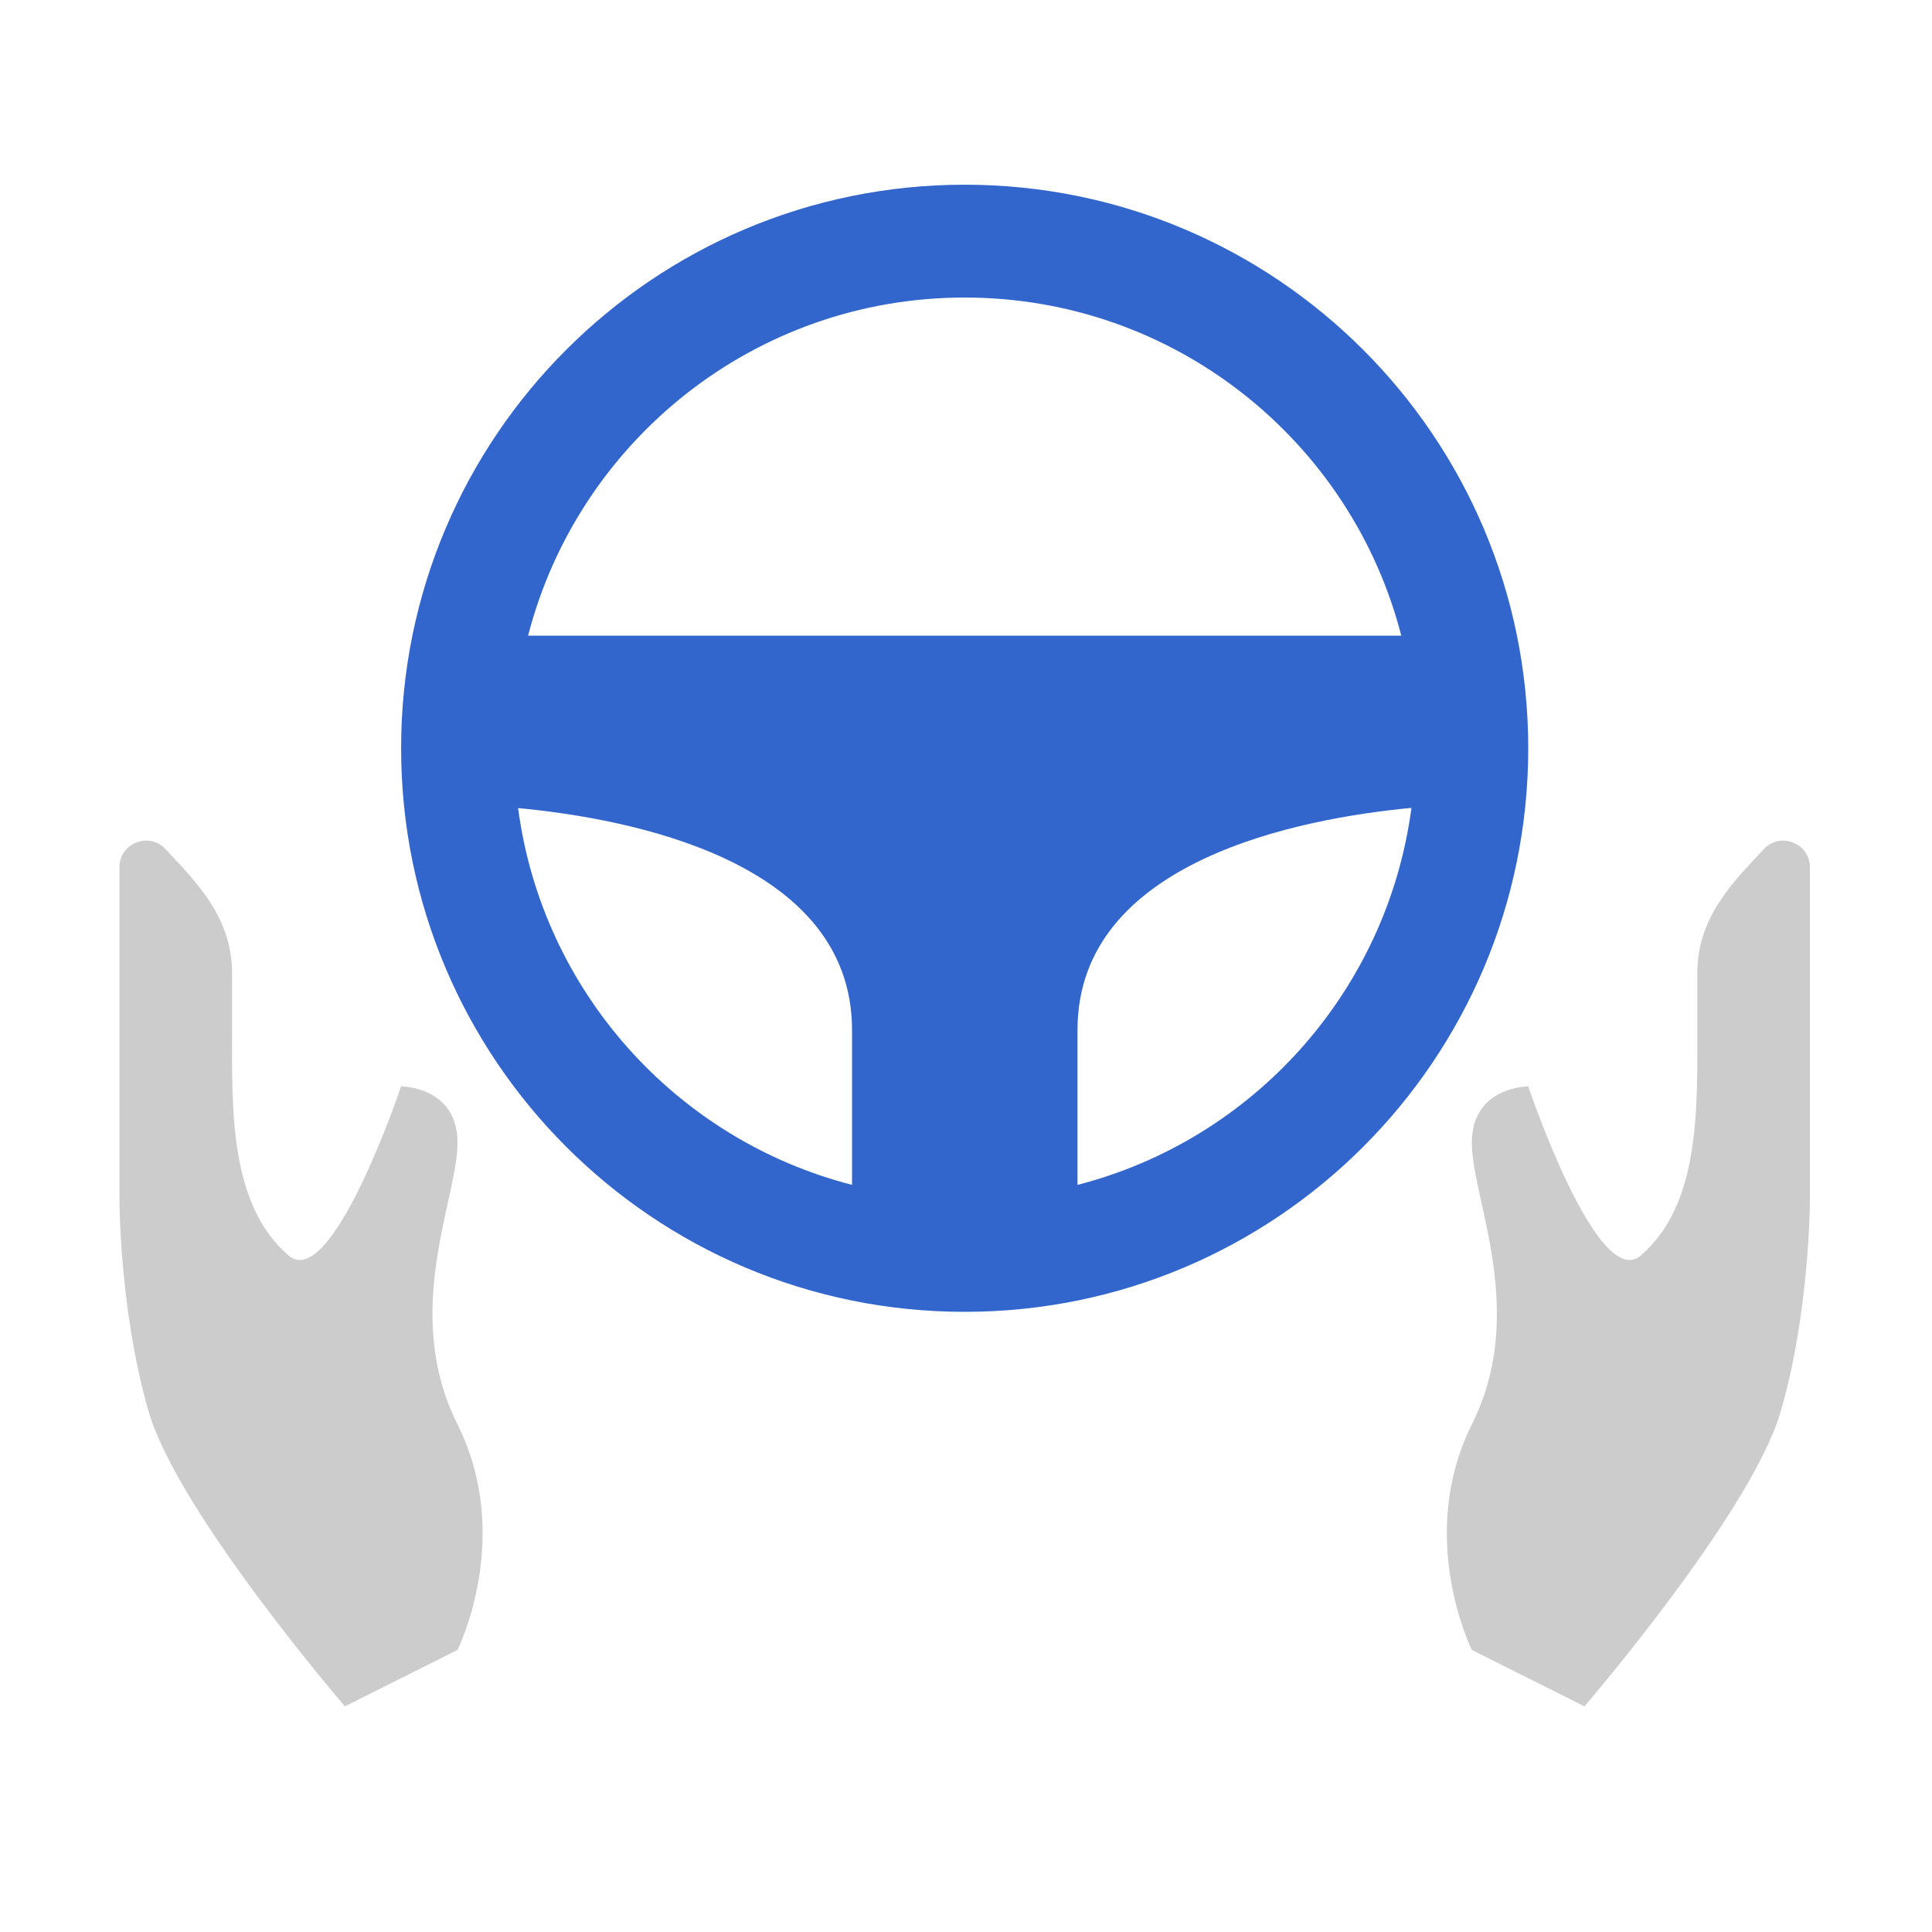
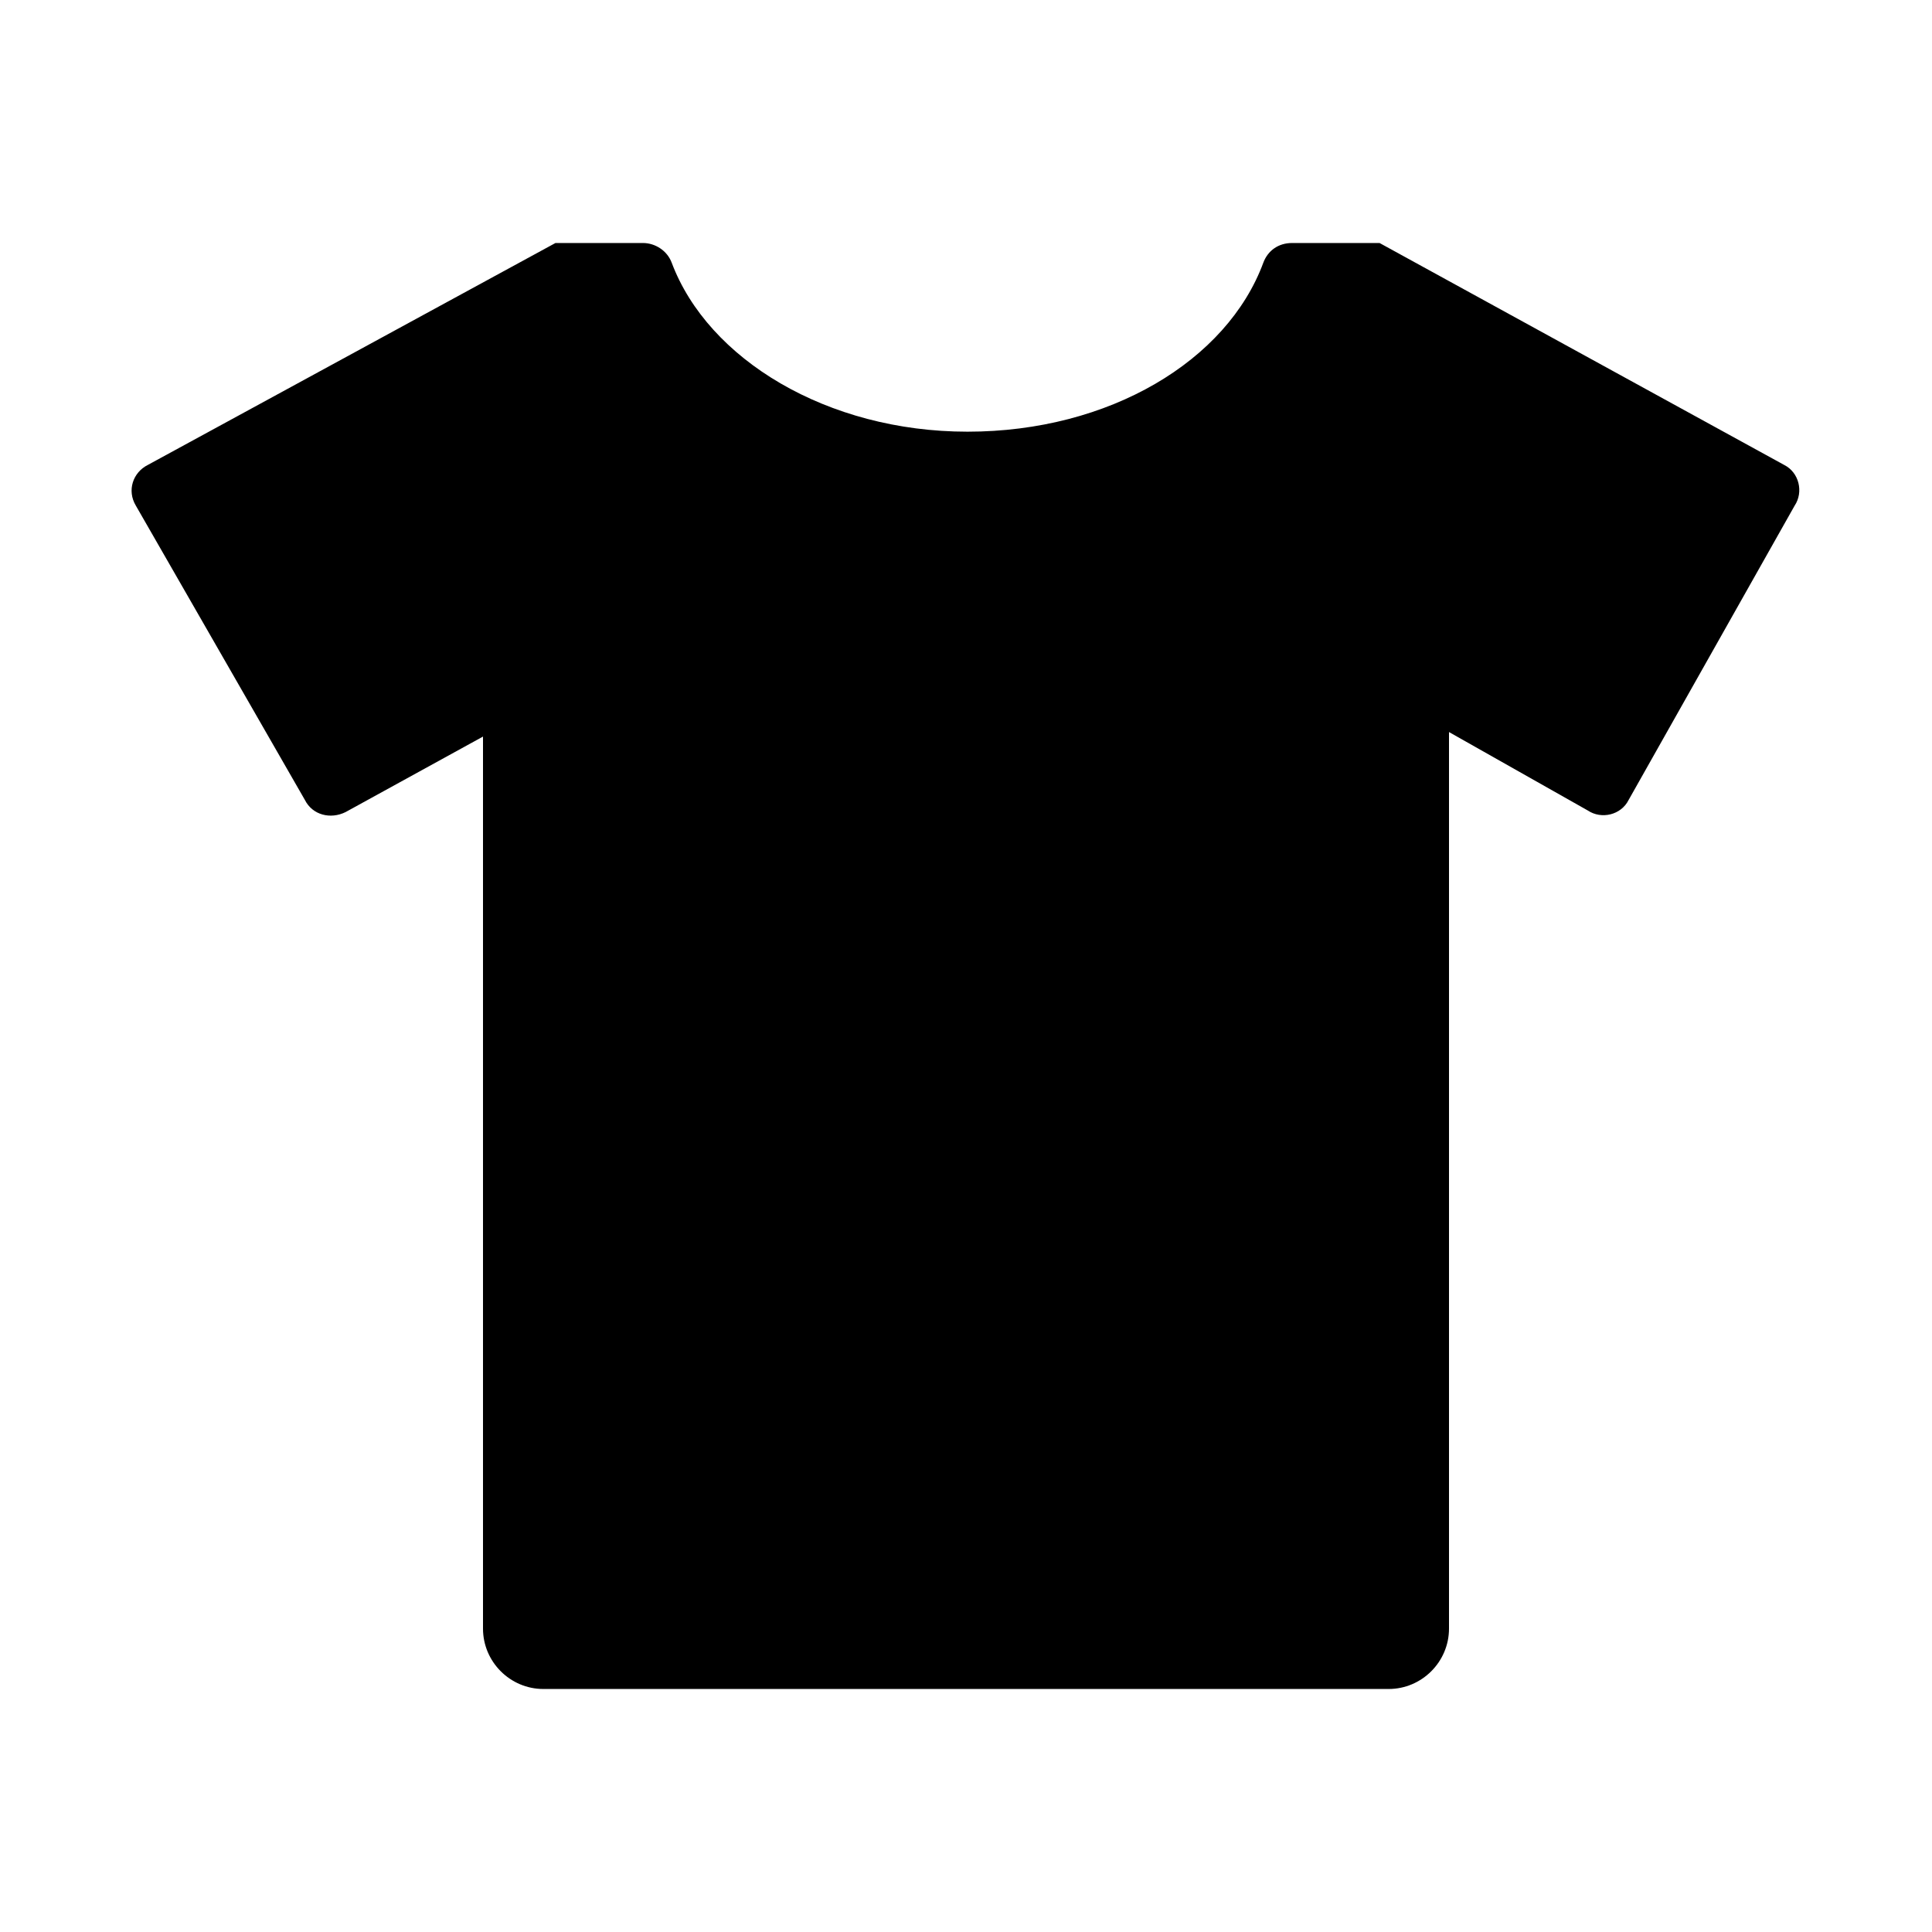
- <svg xmlns="http://www.w3.org/2000/svg" t="1524023088949" class="icon" style="" viewBox="0 0 1024 1024" version="1.1" p-id="1432" width="200" height="200">
+ <svg xmlns="http://www.w3.org/2000/svg" t="1525917982573" class="icon" style="" viewBox="0 0 1024 1024" version="1.1" p-id="3401" width="200" height="200">
  <defs>
    <style type="text/css" />
  </defs>
-   <path d="M242.5 874.5l-59.7 29.9S94.5 801.8 78.9 748.5c-15.6-53.2-15.6-112.9-15.6-112.9V459.7c0-12.8 15.7-19 24.4-9.7 16.5 17.7 35.3 36.1 35.3 66v29.9c0 41.6-1.6 92.4 29.9 119.5 22.9 19.9 59.7-89.6 59.7-89.6s29.9 0 29.9 29.9-29.9 89.6 0 149.3 0 119.5 0 119.5zM780.1 874.5l59.7 29.9s88.3-102.6 103.9-155.9c15.6-53.2 15.6-112.9 15.6-112.9V459.7c0-12.8-15.7-19-24.4-9.7-16.5 17.7-35.3 36.1-35.3 66v29.9c0 41.6 1.6 92.4-29.9 119.5-22.9 19.9-59.7-89.6-59.7-89.6s-29.9 0-29.9 29.9 29.9 89.6 0 149.3c-29.8 59.7 0 119.5 0 119.5z" fill="#CCCCCC" p-id="1433" />
-   <path d="M511.3 97.9c-164.9 0-298.7 133.7-298.7 298.7 0 164.9 133.7 298.7 298.7 298.7S810 561.6 810 396.6c0-164.9-133.7-298.7-298.7-298.7z m0 59.8c111.3 0 204.9 76.1 231.4 179.2H279.9C306.5 233.8 400 157.7 511.3 157.7zM274.6 428.3c58.6 5.5 177 27.7 177 117.7v82c-93.1-23.9-164.2-102.6-177-199.7zM571.1 628v-82.1c0-89.9 118.5-112.2 177-117.7-12.9 97.2-83.9 175.9-177 199.8z" fill="#3366CC" p-id="1434" />
+   <path d="M768 388v475.2c0 17.6-14.4 32-32 32H288c-17.6 0-32-14.4-32-32V390.4l-72.8 40c-8 4-17.6 1.6-21.6-6.4L72 268c-4.8-8-1.6-17.6 6.4-21.6l216-117.6h46.4c6.4 0 12.8 4 15.2 10.4 19.2 51.2 82.4 89.6 156.8 89.6 75.2 0 137.6-37.6 156.8-89.6 2.4-6.4 8-10.4 15.2-10.4h46.4l214.4 117.6c8 4 10.4 14.4 5.6 21.6l-88 156c-4 8-14.4 10.4-21.6 5.6L768 388z" p-id="3402" />
</svg>
